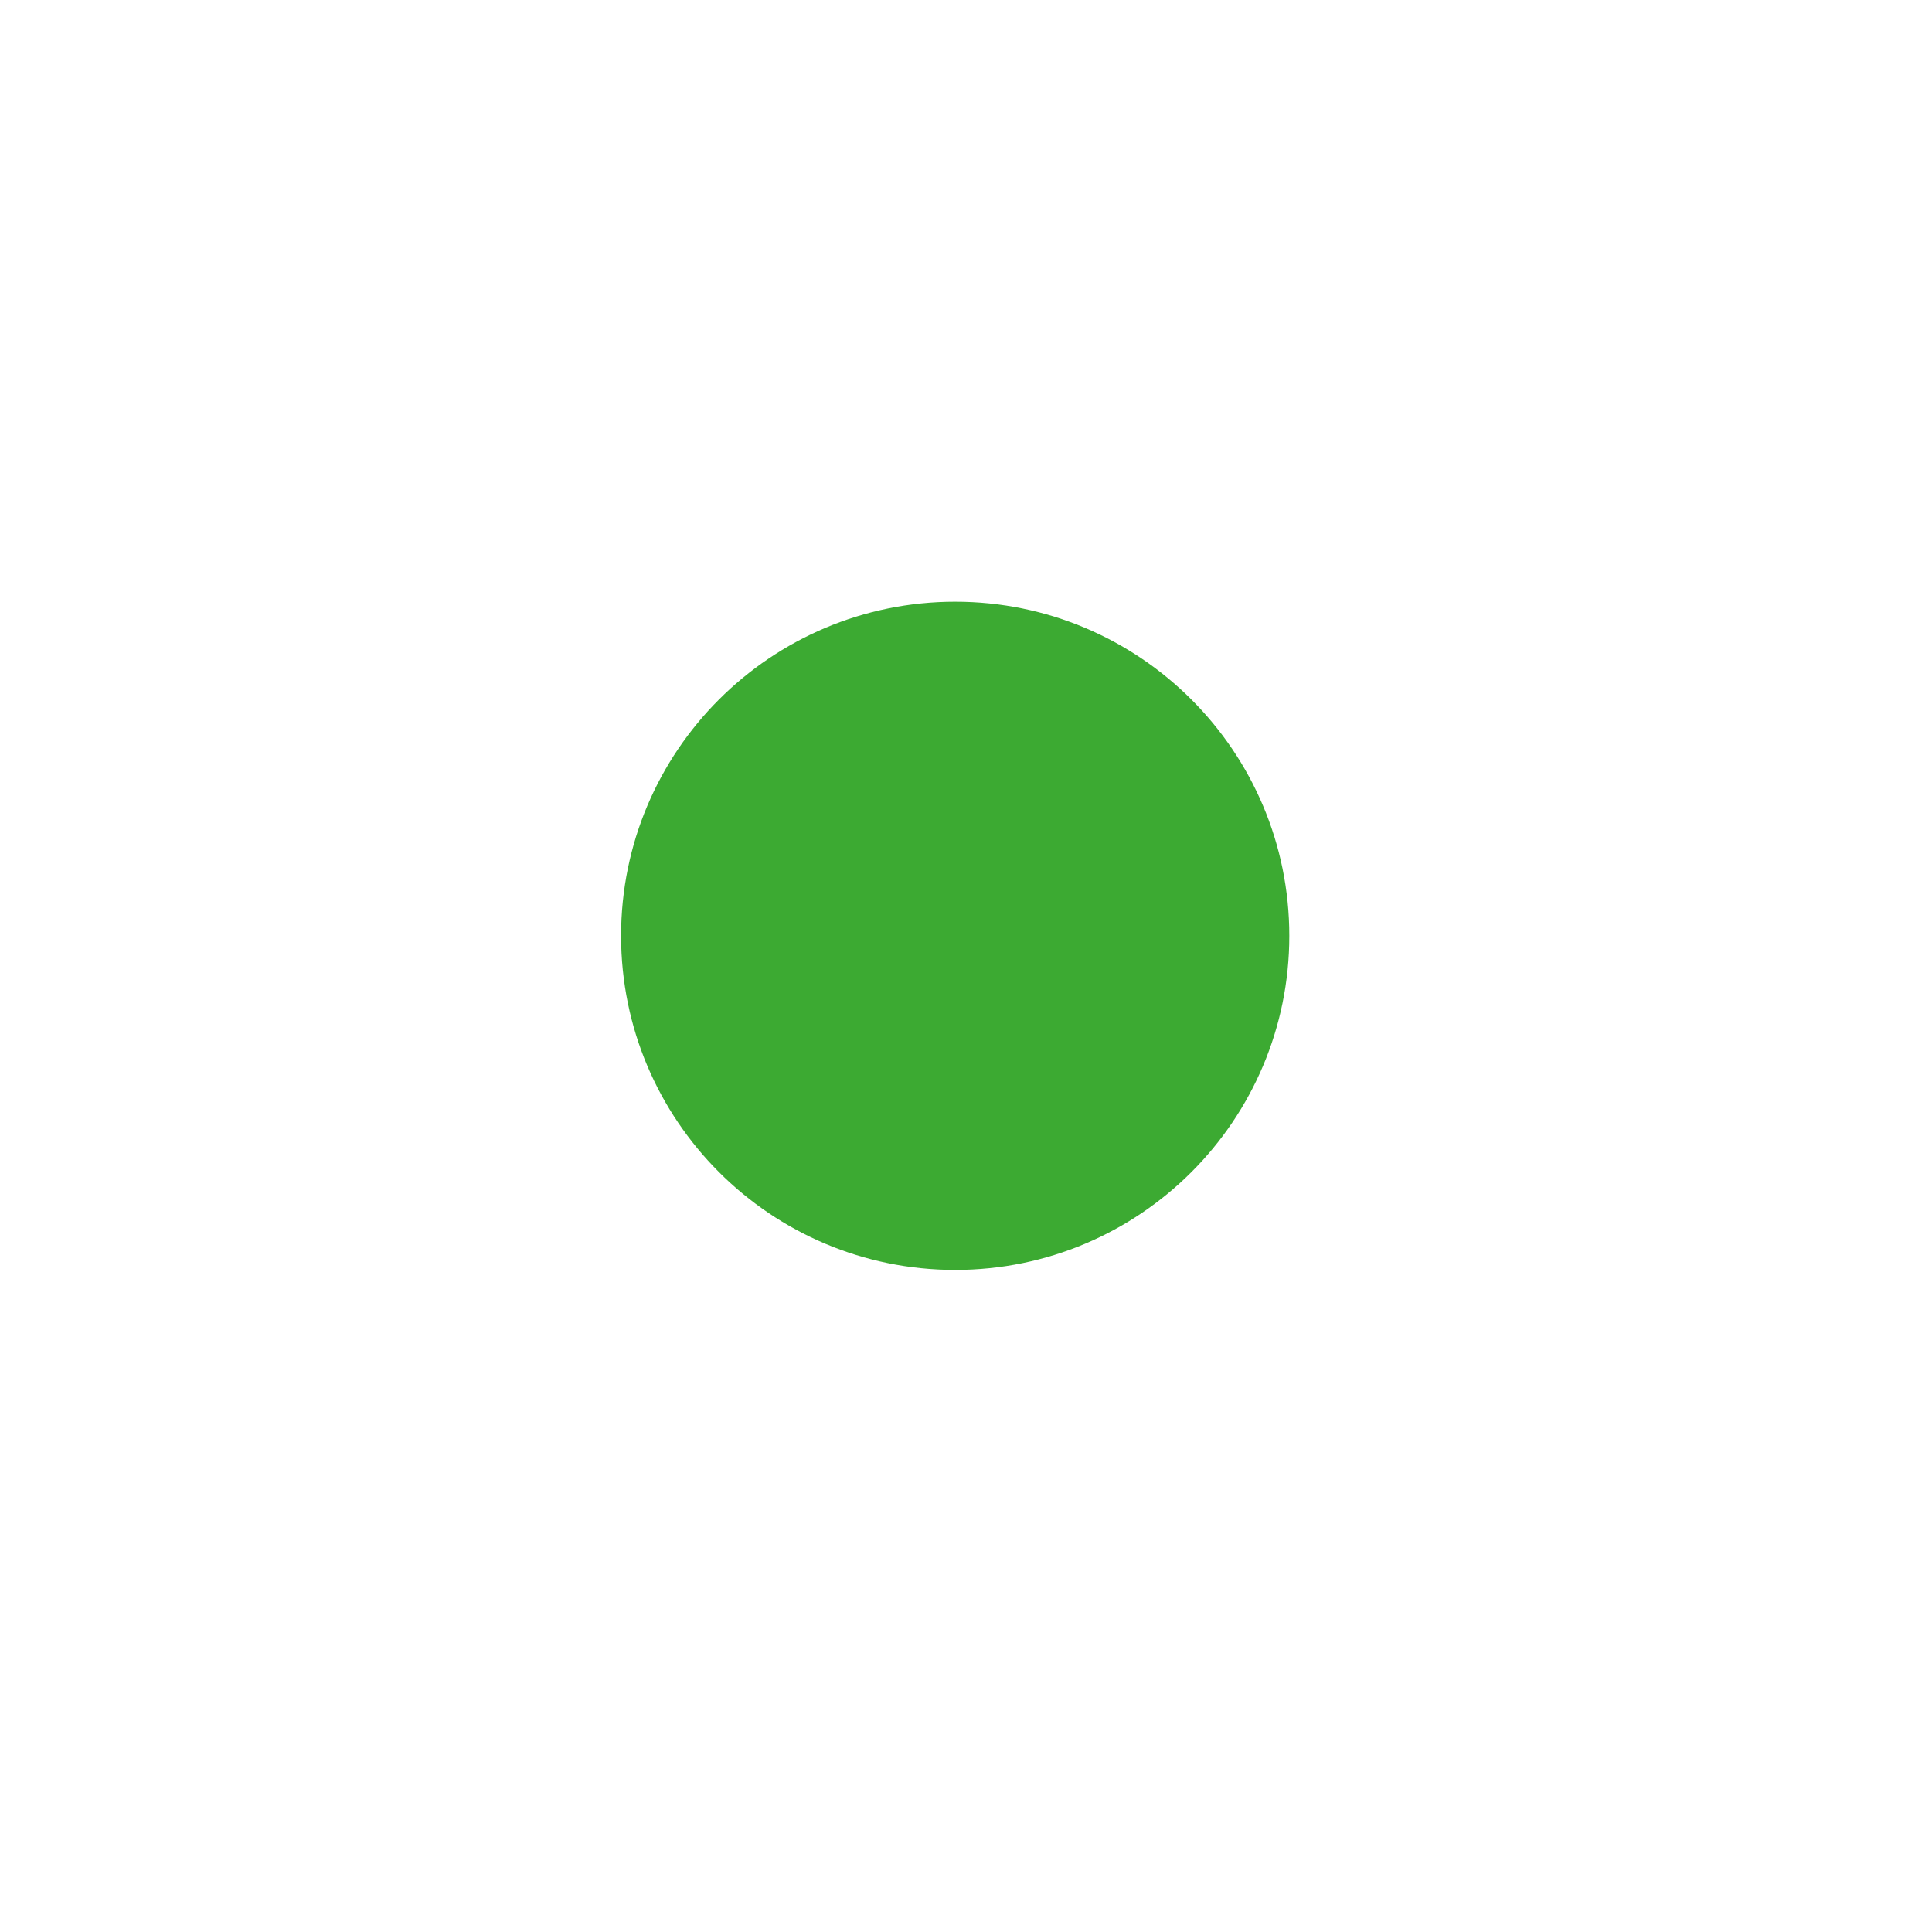
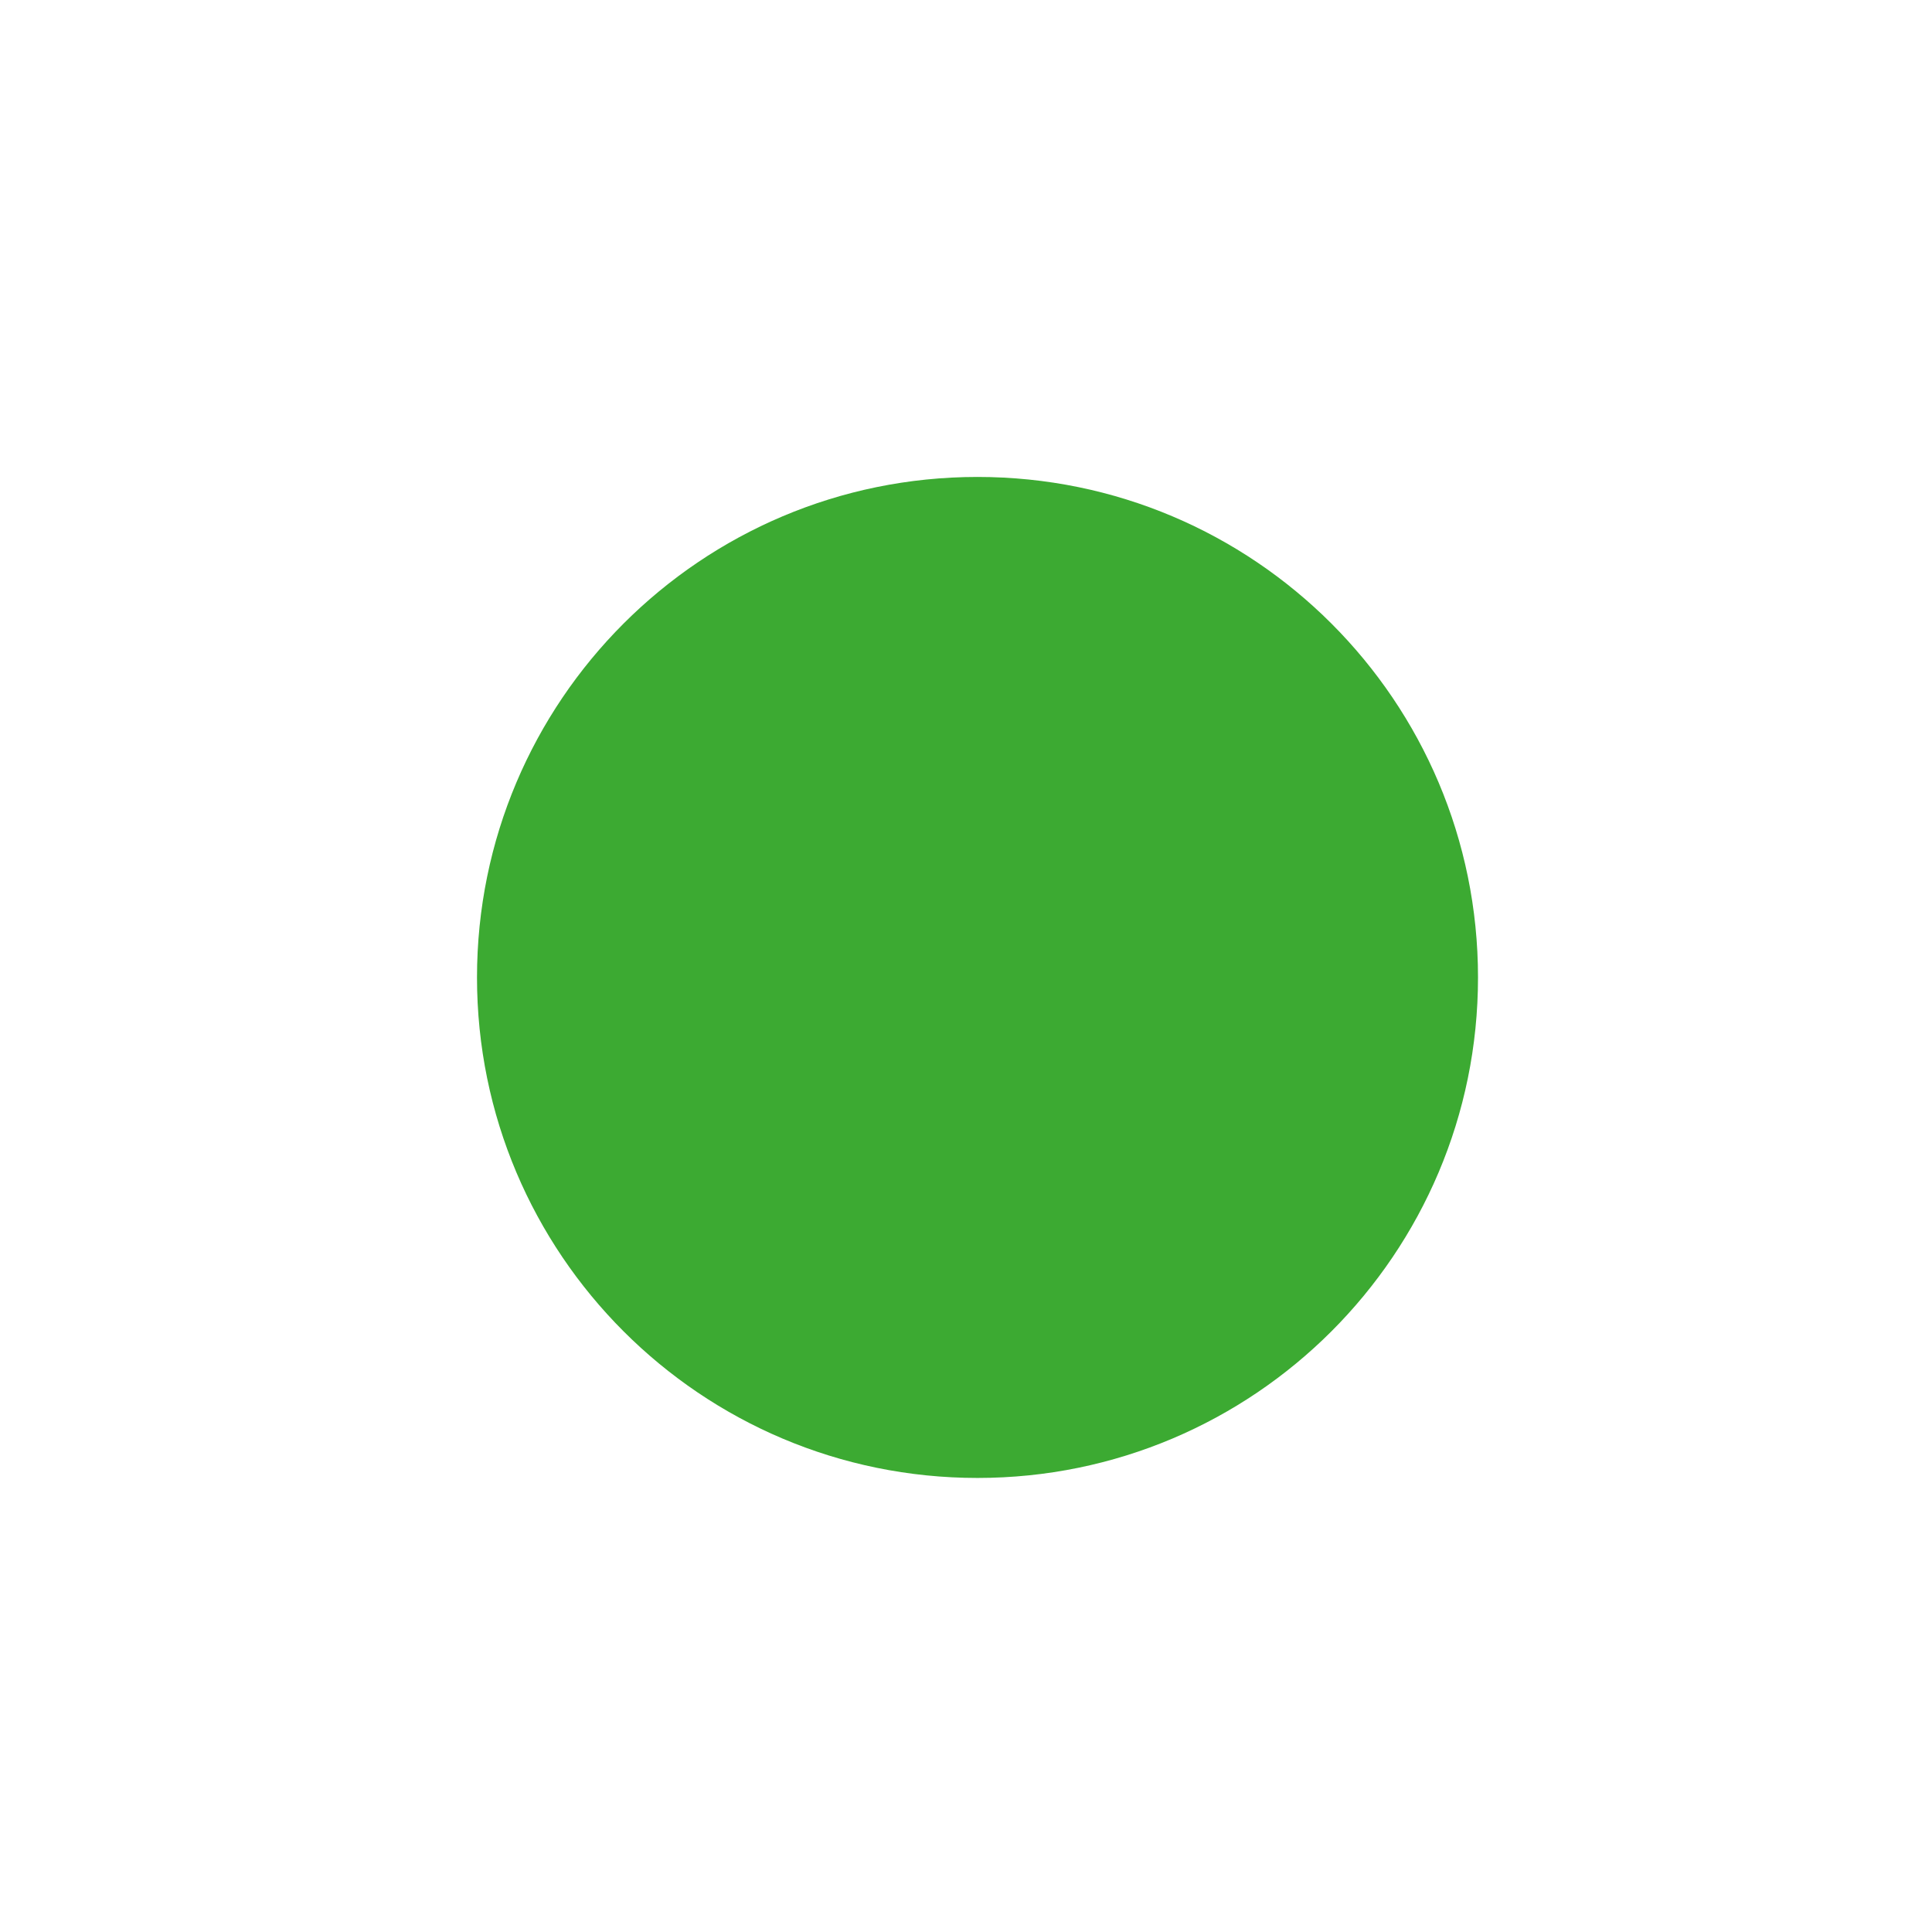
- <svg xmlns="http://www.w3.org/2000/svg" width="32" height="32" id="svg7421" version="1.1" viewBox="0 0 32 32">
-   <defs id="defs7423" />
-   <g id="layer1">
-     <path style="opacity:1;fill:#3caa32;fill-opacity:1;stroke:none;stroke-width:2.819;stroke-miterlimit:4;stroke-dasharray:none;stroke-opacity:1" d="m 15.821,9.966 a 5.534,5.534 0 0 0 -5.534,5.534 5.534,5.534 0 0 0 5.534,5.534 5.534,5.534 0 0 0 5.534,-5.534 5.534,5.534 0 0 0 -5.534,-5.534 z" id="path6706-0" />
+ <svg xmlns="http://www.w3.org/2000/svg" width="1000" height="1000" id="svg5540" version="1.1" viewBox="0 0 1000 1000">
+   <defs id="defs5542" />
+   <g id="layer1" transform="translate(0,984)">
+     <path style="opacity:1;fill:#3caa32;fill-opacity:1;stroke:none;stroke-width:2.819;stroke-miterlimit:4;stroke-dasharray:none;stroke-opacity:1" d="m 505.955,-737.134 a 259.059,259.059 0 0 0 -259.059,259.059 259.059,259.059 0 0 0 259.059,259.059 259.059,259.059 0 0 0 259.059,-259.059 259.059,259.059 0 0 0 -259.059,-259.059 z" id="path6706-0" />
  </g>
</svg>
